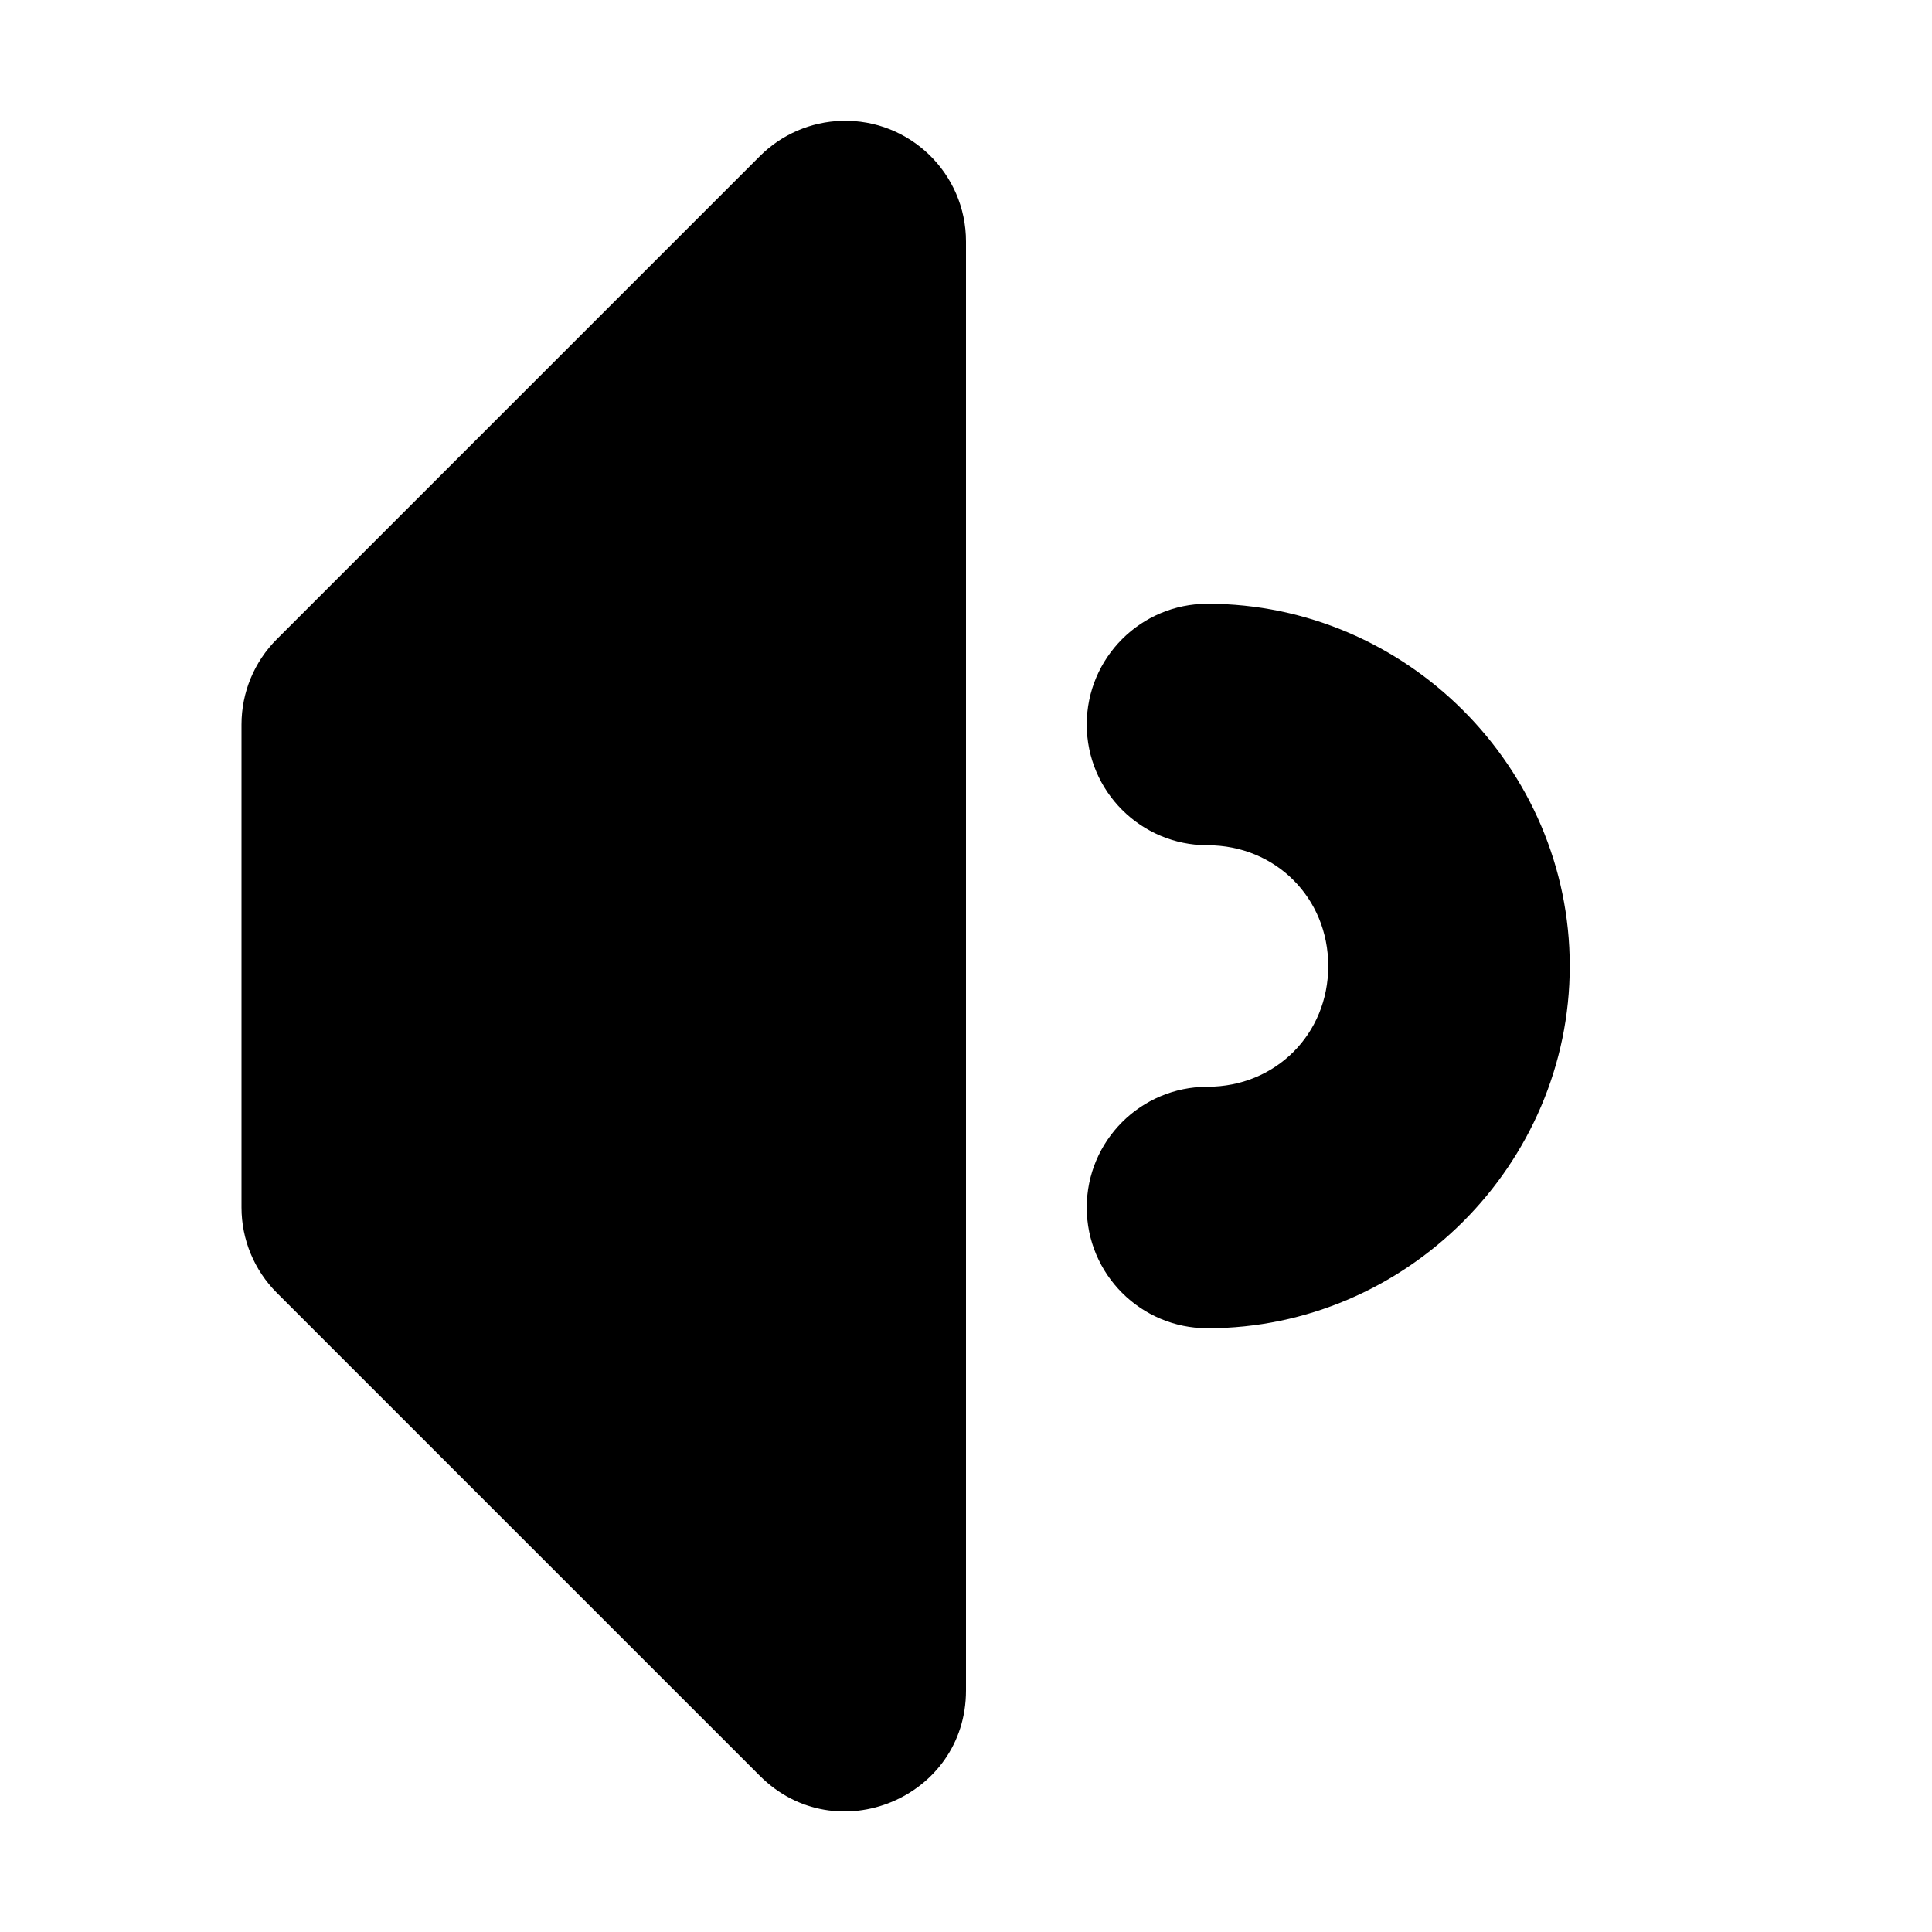
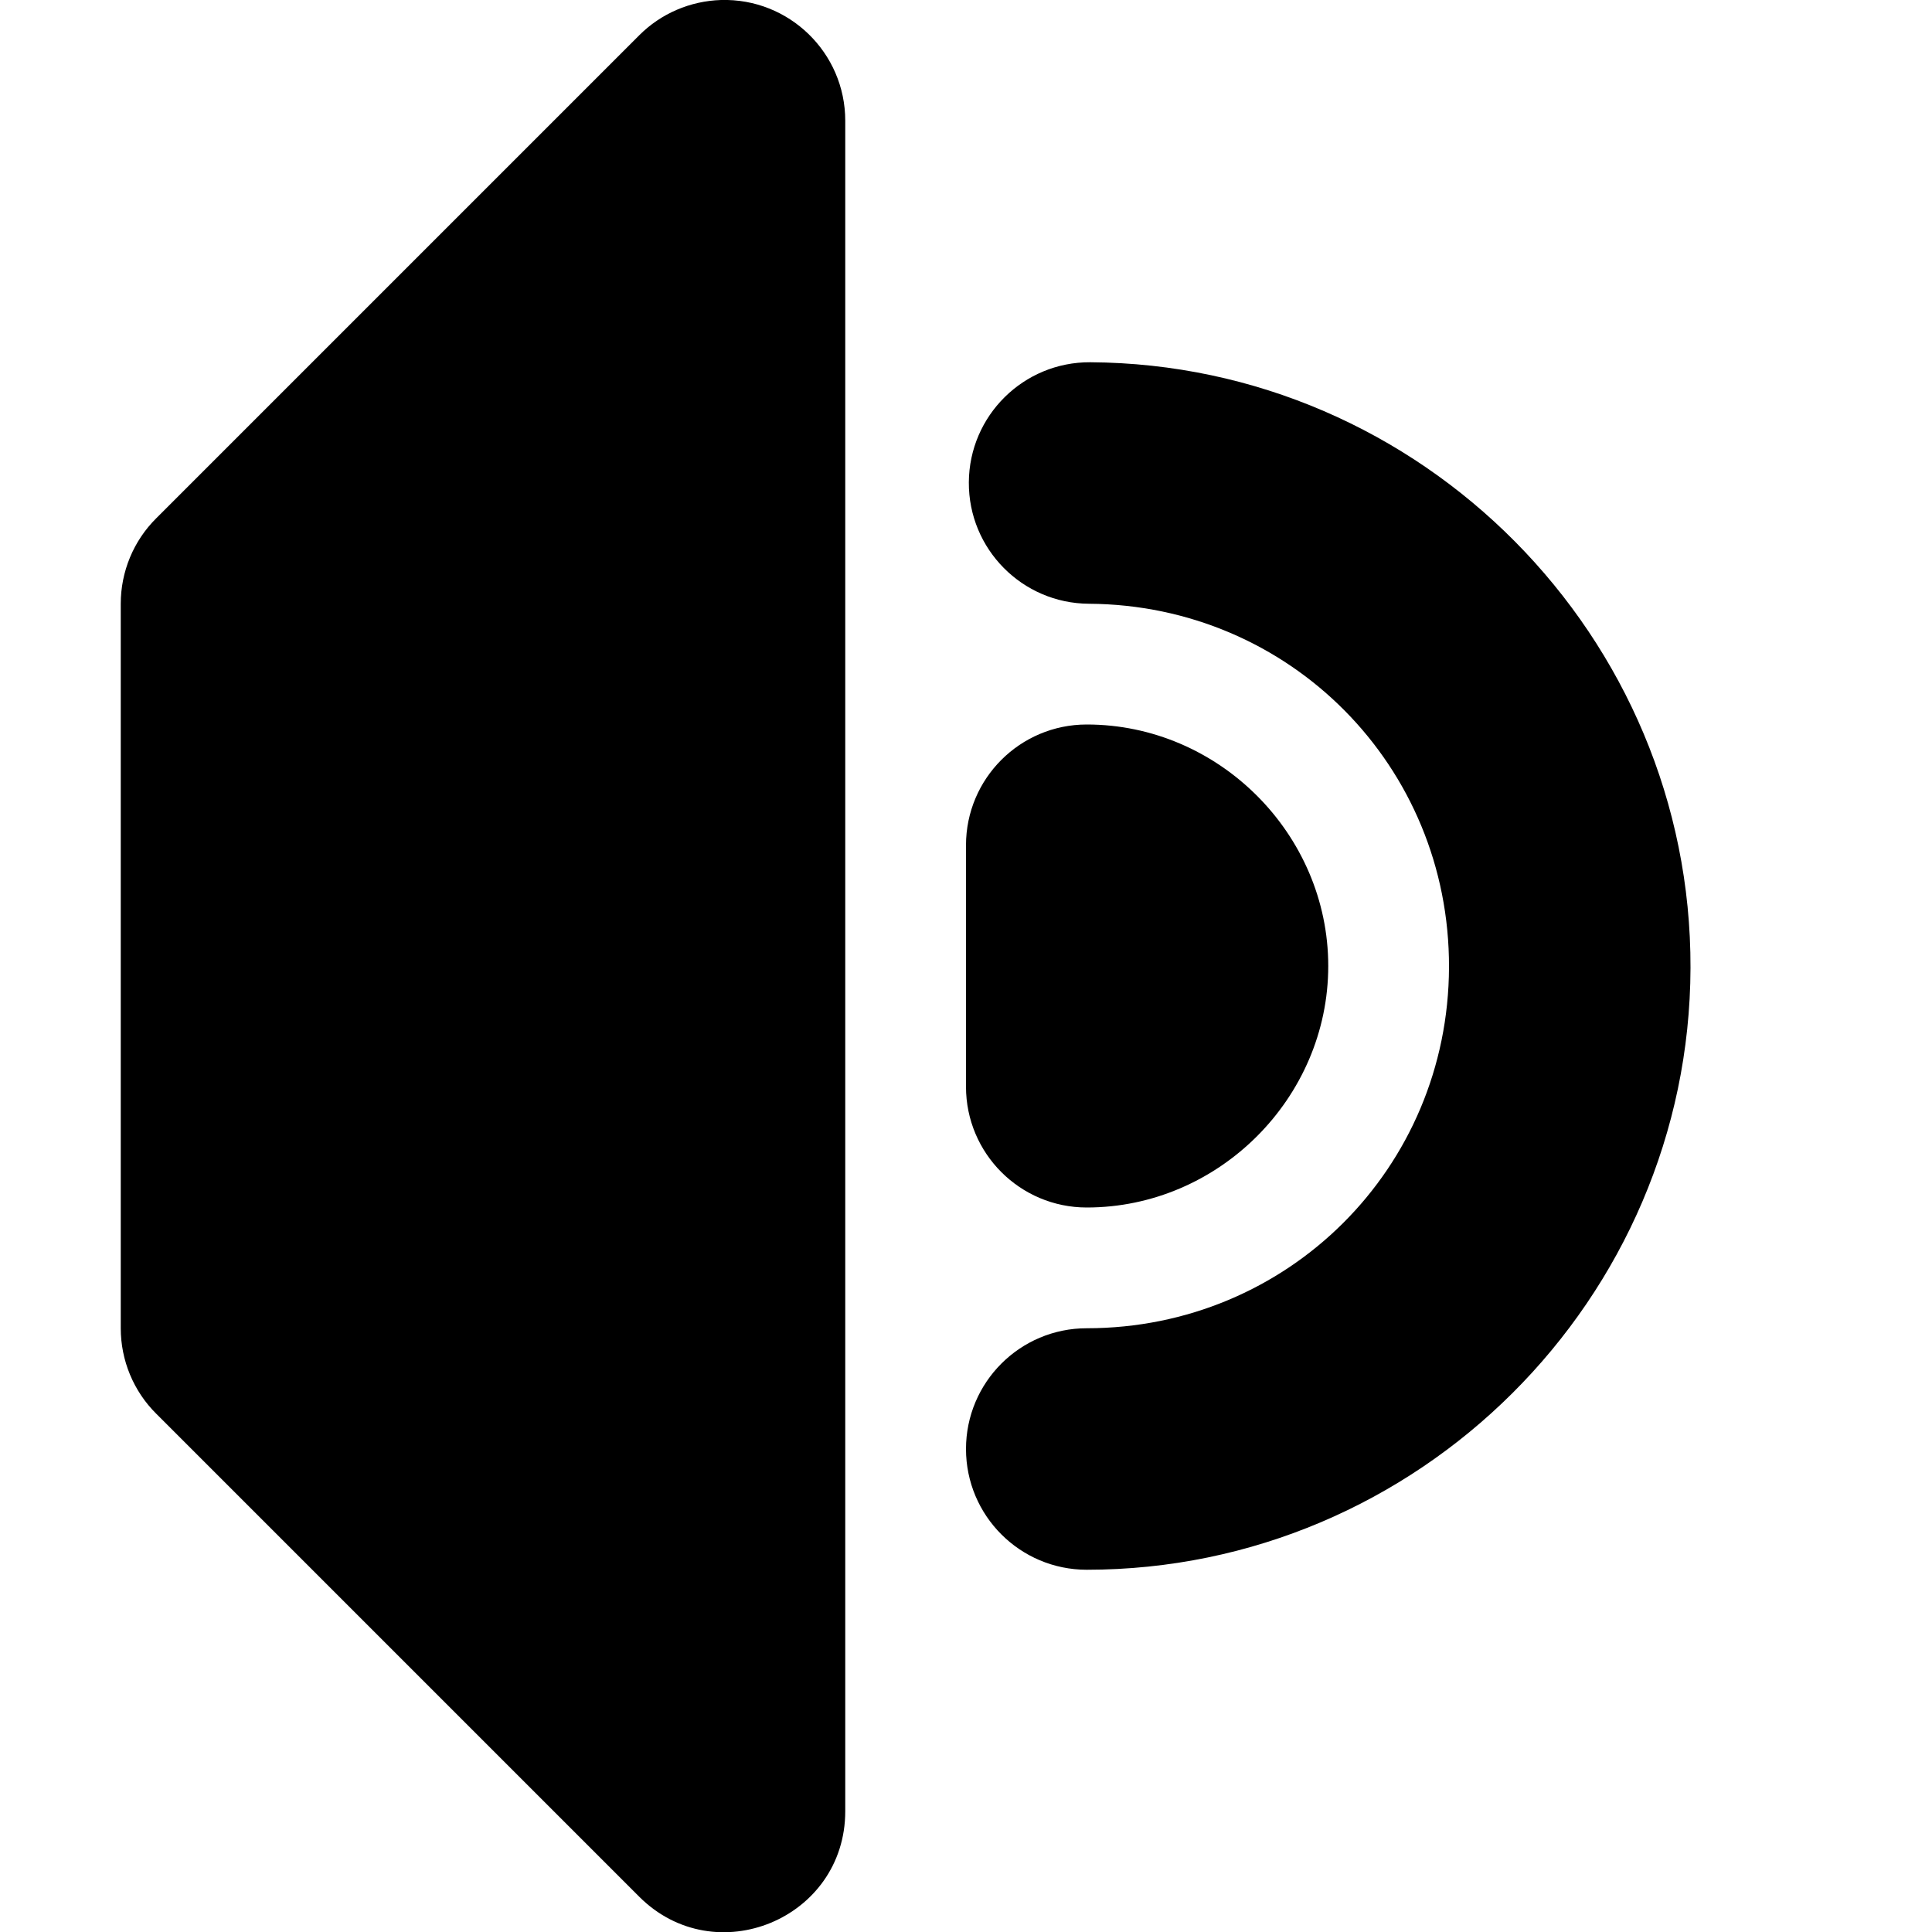
- <svg xmlns="http://www.w3.org/2000/svg" width="48" height="48" id="svg4152" version="1.1" viewBox="0 0 48 48">
+ <svg xmlns="http://www.w3.org/2000/svg" width="16" height="16" id="svg4152" version="1.1" viewBox="0 0 16 16">
  <defs id="defs4154" />
-   <g id="layer1" transform="translate(0,32)">
-     <path style="color:#000000;font-style:normal;font-variant:normal;font-weight:normal;font-stretch:normal;font-size:medium;line-height:normal;font-family:sans-serif;text-indent:0;text-align:start;text-decoration:none;text-decoration-line:none;text-decoration-style:solid;text-decoration-color:#000000;letter-spacing:normal;word-spacing:normal;text-transform:none;direction:ltr;block-progression:tb;writing-mode:lr-tb;baseline-shift:baseline;text-anchor:start;white-space:normal;clip-rule:nonzero;display:inline;overflow:visible;visibility:visible;opacity:1;isolation:auto;mix-blend-mode:normal;color-interpolation:sRGB;color-interpolation-filters:linearRGB;solid-color:#000000;solid-opacity:1;fill:#000000;fill-opacity:1;fill-rule:evenodd;stroke:none;stroke-width:6;stroke-linecap:round;stroke-linejoin:round;stroke-miterlimit:4;stroke-dasharray:none;stroke-dashoffset:0;stroke-opacity:1;color-rendering:auto;image-rendering:auto;shape-rendering:auto;text-rendering:auto;enable-background:accumulate" d="m 30,-17 a 3,3 0 1 0 0,6 c 1.692,0 3,1.308 3,3 0,1.692 -1.308,3 -3,3 a 3,3 0 1 0 0,6 c 4.935,-1.3e-7 9,-4.065 9,-9 0,-4.935 -4.065,-9 -9,-9 z" id="path4138-3" />
-     <path style="color:#000000;font-style:normal;font-variant:normal;font-weight:normal;font-stretch:normal;font-size:medium;line-height:normal;font-family:sans-serif;text-indent:0;text-align:start;text-decoration:none;text-decoration-line:none;text-decoration-style:solid;text-decoration-color:#000000;letter-spacing:normal;word-spacing:normal;text-transform:none;direction:ltr;block-progression:tb;writing-mode:lr-tb;baseline-shift:baseline;text-anchor:start;white-space:normal;clip-rule:nonzero;display:inline;overflow:visible;visibility:visible;opacity:1;isolation:auto;mix-blend-mode:normal;color-interpolation:sRGB;color-interpolation-filters:linearRGB;solid-color:#000000;solid-opacity:1;fill:#000000;fill-opacity:1;fill-rule:evenodd;stroke:none;stroke-width:6;stroke-linecap:round;stroke-linejoin:round;stroke-miterlimit:4;stroke-dasharray:none;stroke-dashoffset:0;stroke-opacity:1;color-rendering:auto;image-rendering:auto;shape-rendering:auto;text-rendering:auto;enable-background:accumulate" d="m 20.912,-28.998 c -0.765,0.022 -1.492,0.336 -2.033,0.877 l -12,12 C 6.316,-15.559 6,-14.796 6,-14 l 0,12 c 1.531e-4,0.796 0.316,1.559 0.879,2.121 L 18.879,12.121 C 20.769,14.01 23.999,12.672 24,10 l 0,-36 c -5.49e-4,-1.691 -1.398,-3.047 -3.088,-2.998 z" id="path4172" />
+   <g id="layer1">
+     <path style="color:#000000;font-style:normal;font-variant:normal;font-weight:normal;font-stretch:normal;font-size:medium;line-height:normal;font-family:sans-serif;font-variant-ligatures:normal;font-variant-position:normal;font-variant-caps:normal;font-variant-numeric:normal;font-variant-alternates:normal;font-feature-settings:normal;text-indent:0;text-align:start;text-decoration:none;text-decoration-line:none;text-decoration-style:solid;text-decoration-color:#000000;letter-spacing:normal;word-spacing:normal;text-transform:none;writing-mode:lr-tb;direction:ltr;text-orientation:mixed;dominant-baseline:auto;baseline-shift:baseline;text-anchor:start;white-space:normal;shape-padding:0;clip-rule:nonzero;display:inline;overflow:visible;visibility:visible;opacity:1;isolation:auto;mix-blend-mode:normal;color-interpolation:sRGB;color-interpolation-filters:linearRGB;solid-color:#000000;solid-opacity:1;vector-effect:none;fill:#000000;fill-opacity:1;fill-rule:evenodd;stroke:none;stroke-width:2;stroke-linecap:round;stroke-linejoin:round;stroke-miterlimit:4;stroke-dasharray:none;stroke-dashoffset:0;stroke-opacity:1;color-rendering:auto;image-rendering:auto;shape-rendering:auto;text-rendering:auto;enable-background:accumulate" d="M 5.971,0 C 5.716,0.008 5.473,0.112 5.293,0.293 L 1.293,4.293 C 1.105,4.48 1,4.735 1,5 v 6 c 5.11e-5,0.265 0.105,0.52 0.293,0.707 l 4,4 C 5.923,16.337 7,15.891 7,15 V 1 C 7,0.436 6.534,-0.016 5.971,0 Z" id="path814" />
+     <path style="color:#000000;font-style:normal;font-variant:normal;font-weight:normal;font-stretch:normal;font-size:medium;line-height:normal;font-family:sans-serif;font-variant-ligatures:normal;font-variant-position:normal;font-variant-caps:normal;font-variant-numeric:normal;font-variant-alternates:normal;font-feature-settings:normal;text-indent:0;text-align:start;text-decoration:none;text-decoration-line:none;text-decoration-style:solid;text-decoration-color:#000000;letter-spacing:normal;word-spacing:normal;text-transform:none;writing-mode:lr-tb;direction:ltr;text-orientation:mixed;dominant-baseline:auto;baseline-shift:baseline;text-anchor:start;white-space:normal;shape-padding:0;clip-rule:nonzero;display:inline;overflow:visible;visibility:visible;opacity:1;isolation:auto;mix-blend-mode:normal;color-interpolation:sRGB;color-interpolation-filters:linearRGB;solid-color:#000000;solid-opacity:1;vector-effect:none;fill:#000000;fill-opacity:1;fill-rule:nonzero;stroke:none;stroke-width:2;stroke-linecap:round;stroke-linejoin:round;stroke-miterlimit:4;stroke-dasharray:none;stroke-dashoffset:0;stroke-opacity:1;paint-order:normal;color-rendering:auto;image-rendering:auto;shape-rendering:auto;text-rendering:auto;enable-background:accumulate" d="M 9.029,3 A 1,1 0 1 0 9.018,5 C 10.683,5.01 12.005,6.345 12,8.01 11.995,9.675 10.665,11 9,11 a 1,1 0 1 0 0,2 c 2.744,0 4.992,-2.241 5,-4.984 C 14.008,5.272 11.773,3.016 9.029,3 Z" id="path816-3" />
+     <path style="color:#000000;font-style:normal;font-variant:normal;font-weight:normal;font-stretch:normal;font-size:medium;line-height:normal;font-family:sans-serif;font-variant-ligatures:normal;font-variant-position:normal;font-variant-caps:normal;font-variant-numeric:normal;font-variant-alternates:normal;font-feature-settings:normal;text-indent:0;text-align:start;text-decoration:none;text-decoration-line:none;text-decoration-style:solid;text-decoration-color:#000000;letter-spacing:normal;word-spacing:normal;text-transform:none;writing-mode:lr-tb;direction:ltr;text-orientation:mixed;dominant-baseline:auto;baseline-shift:baseline;text-anchor:start;white-space:normal;shape-padding:0;clip-rule:nonzero;display:inline;overflow:visible;visibility:visible;opacity:1;isolation:auto;mix-blend-mode:normal;color-interpolation:sRGB;color-interpolation-filters:linearRGB;solid-color:#000000;solid-opacity:1;vector-effect:none;fill:#000000;fill-opacity:1;fill-rule:nonzero;stroke:none;stroke-width:2;stroke-linecap:round;stroke-linejoin:round;stroke-miterlimit:4;stroke-dasharray:none;stroke-dashoffset:0;stroke-opacity:1;paint-order:normal;color-rendering:auto;image-rendering:auto;shape-rendering:auto;text-rendering:auto;enable-background:accumulate" d="M 9,6 A 1,1 0 0 0 8,7 v 1 1 a 1,1 0 0 0 1,1 C 10.093,10 11,9.093 11,8 11,6.907 10.093,6 9,6 Z" id="path816-3-6" />
  </g>
</svg>
